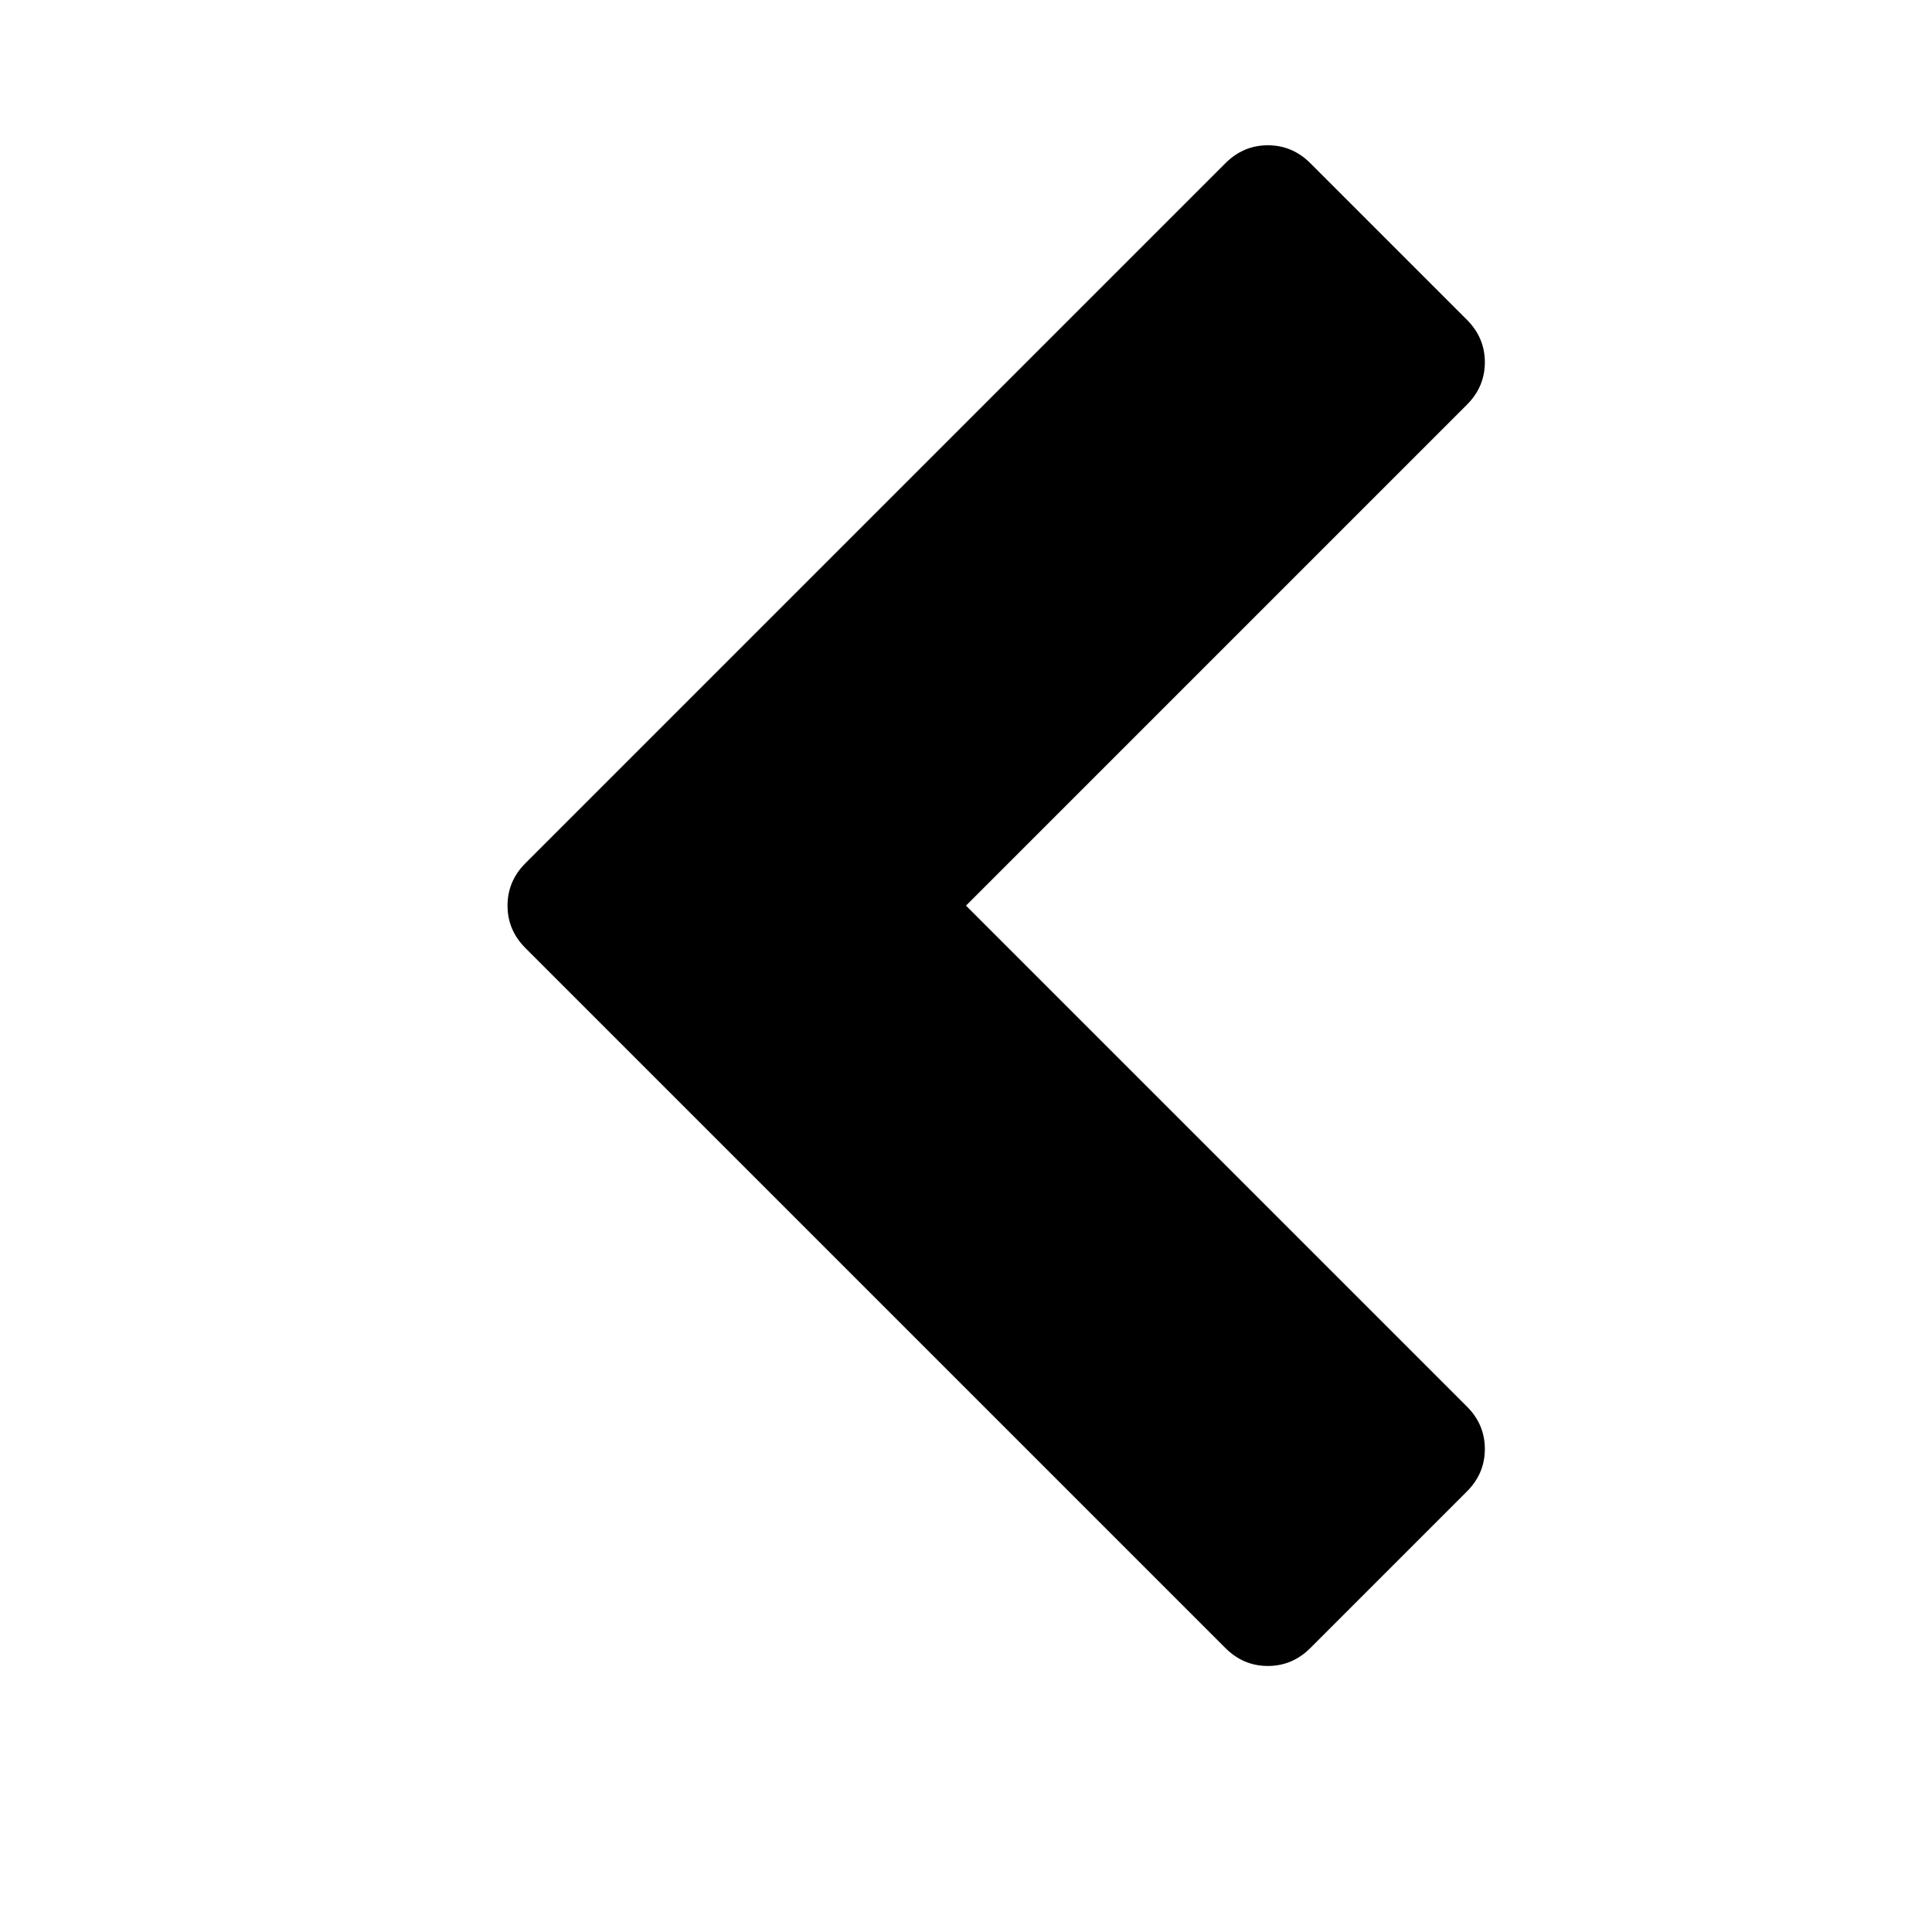
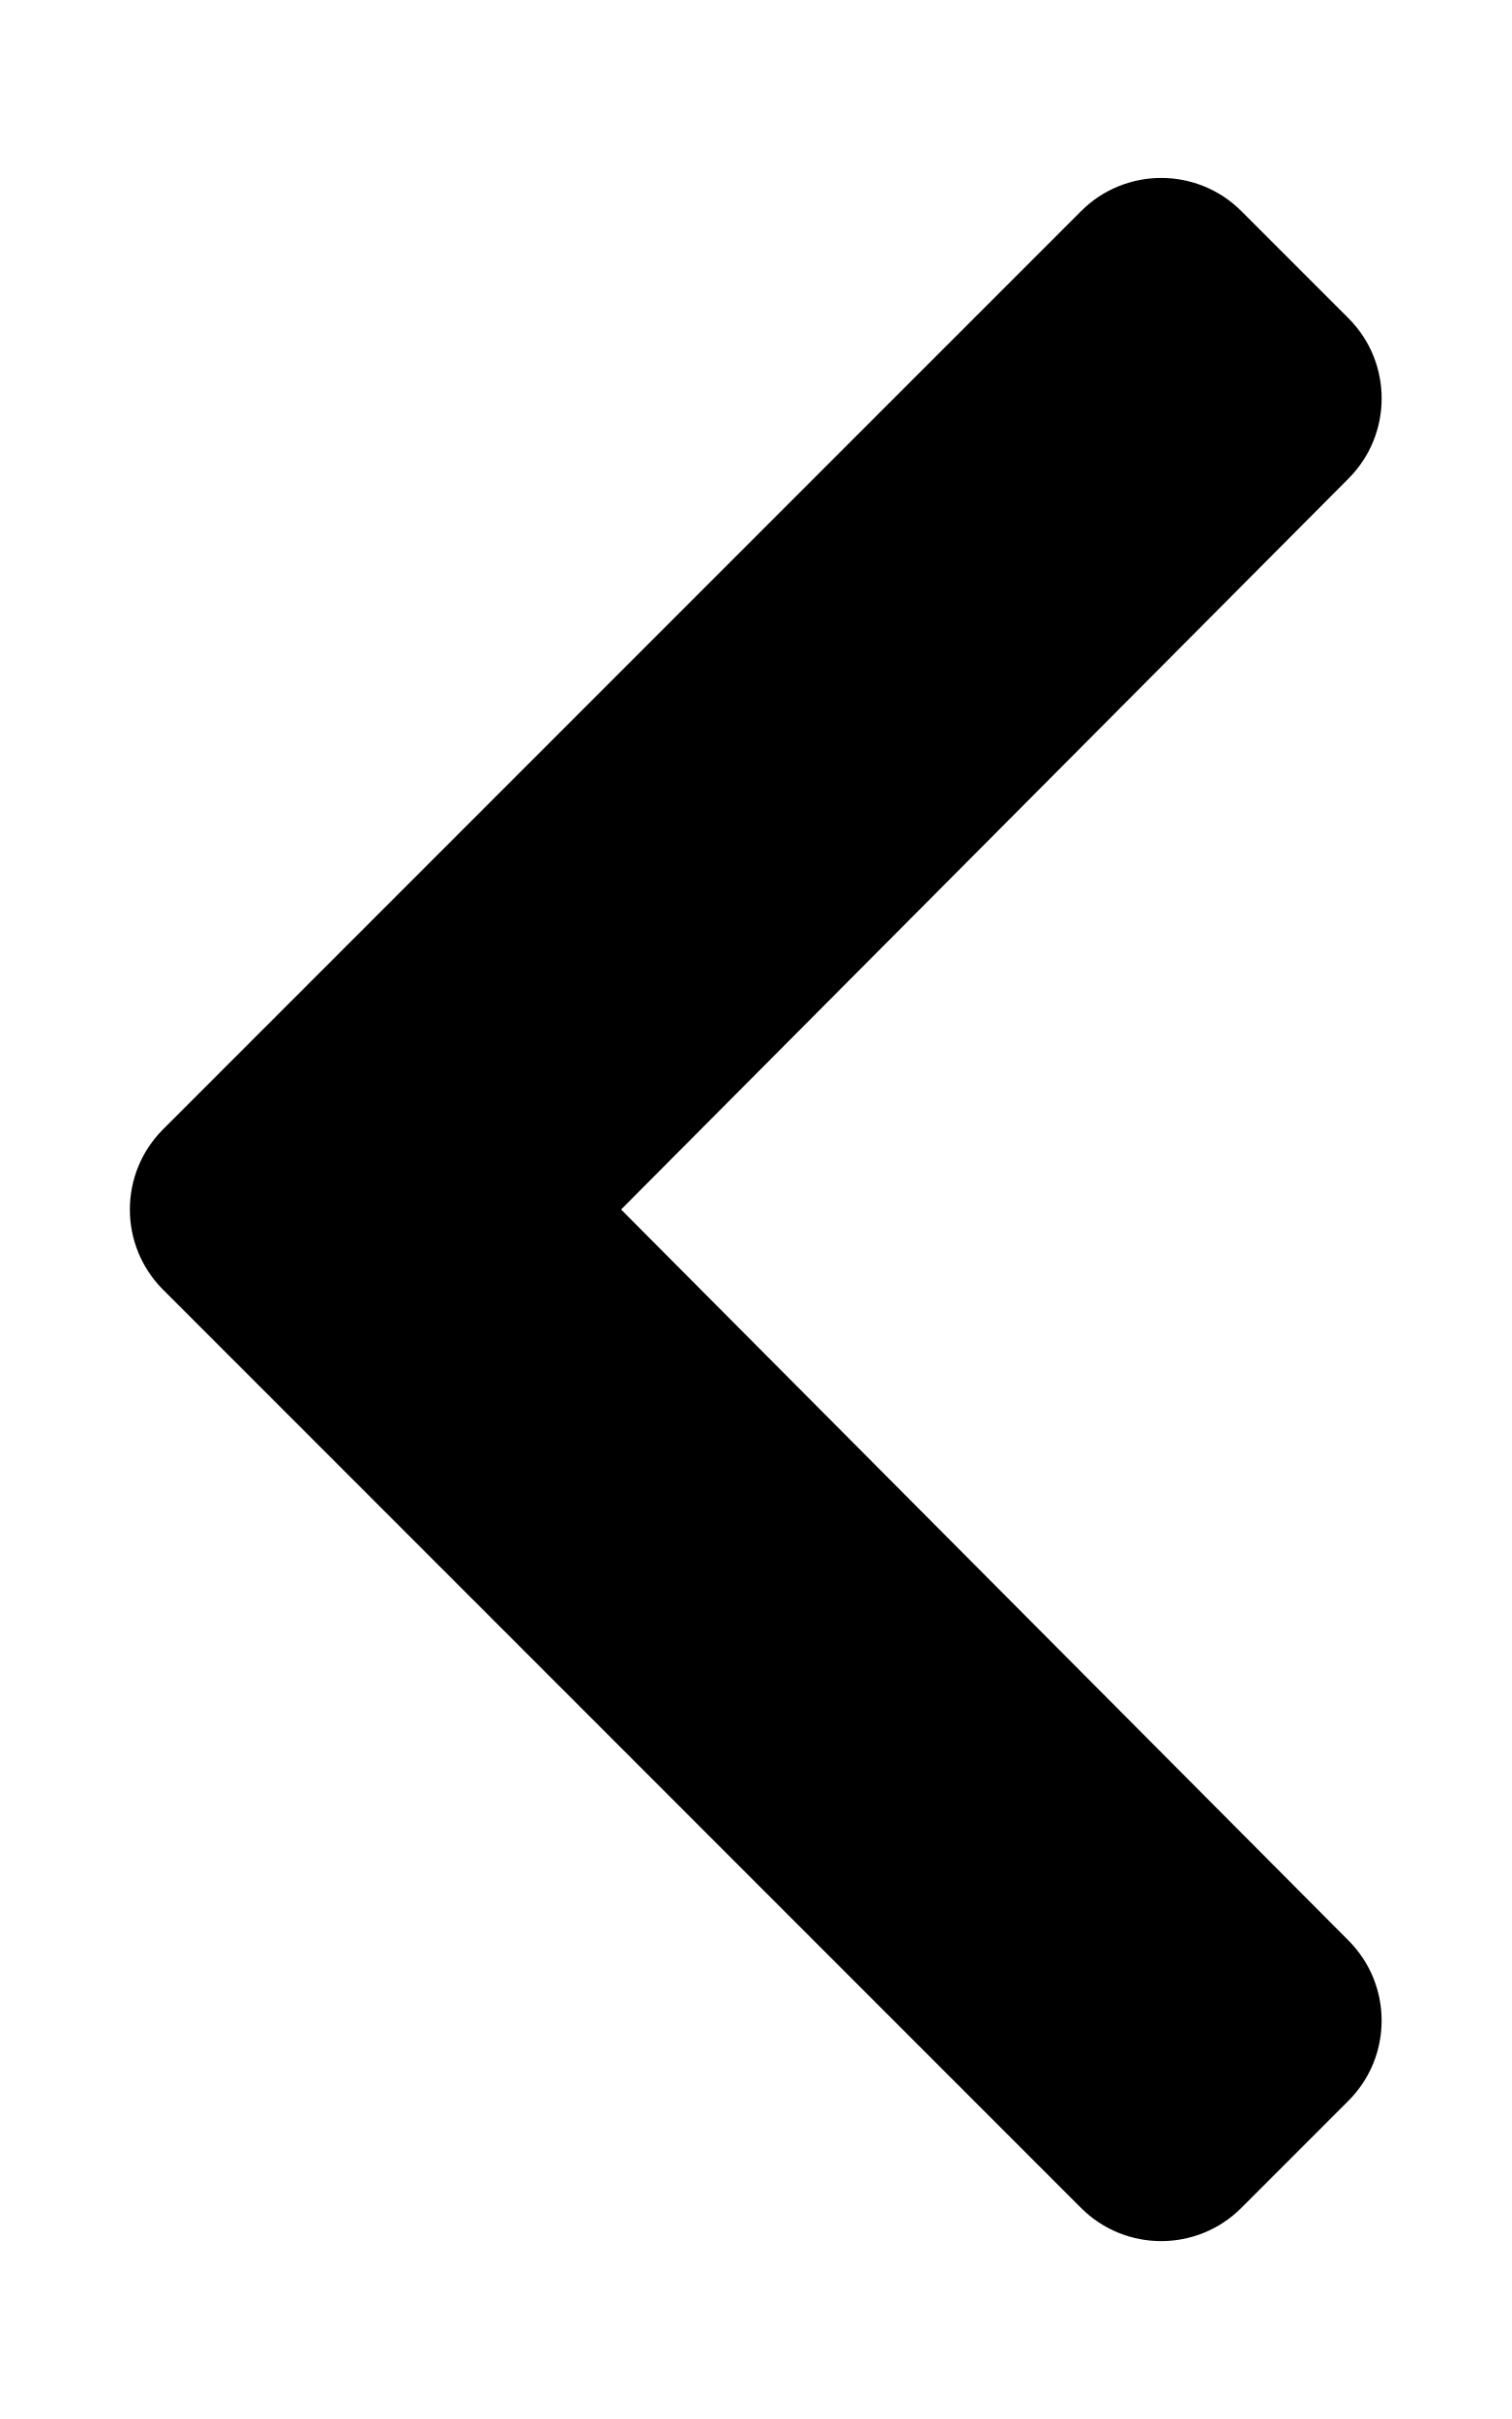
- <svg xmlns="http://www.w3.org/2000/svg" width="2048" height="2048" viewBox="0 0 2048 2048">
-   <path d="M1555 429l-531 531 531 531q19 19 19 45t-19 45l-166 166q-19 19-45 19t-45-19l-742-742q-19-19-19-45t19-45l742-742q19-19 45-19t45 19l166 166q19 19 19 45t-19 45z" />
+ <svg xmlns="http://www.w3.org/2000/svg" viewBox="0 0 320 512">
+   <path d="M34.52 239.03L228.87 44.69c9.37-9.37 24.57-9.37 33.94 0l22.67 22.67c9.36 9.36 9.37 24.52.04 33.9L131.49 256l154.02 154.75c9.34 9.38 9.32 24.54-.04 33.9l-22.67 22.67c-9.37 9.37-24.57 9.37-33.94 0L34.52 272.97c-9.37-9.37-9.37-24.57 0-33.94z" />
</svg>
